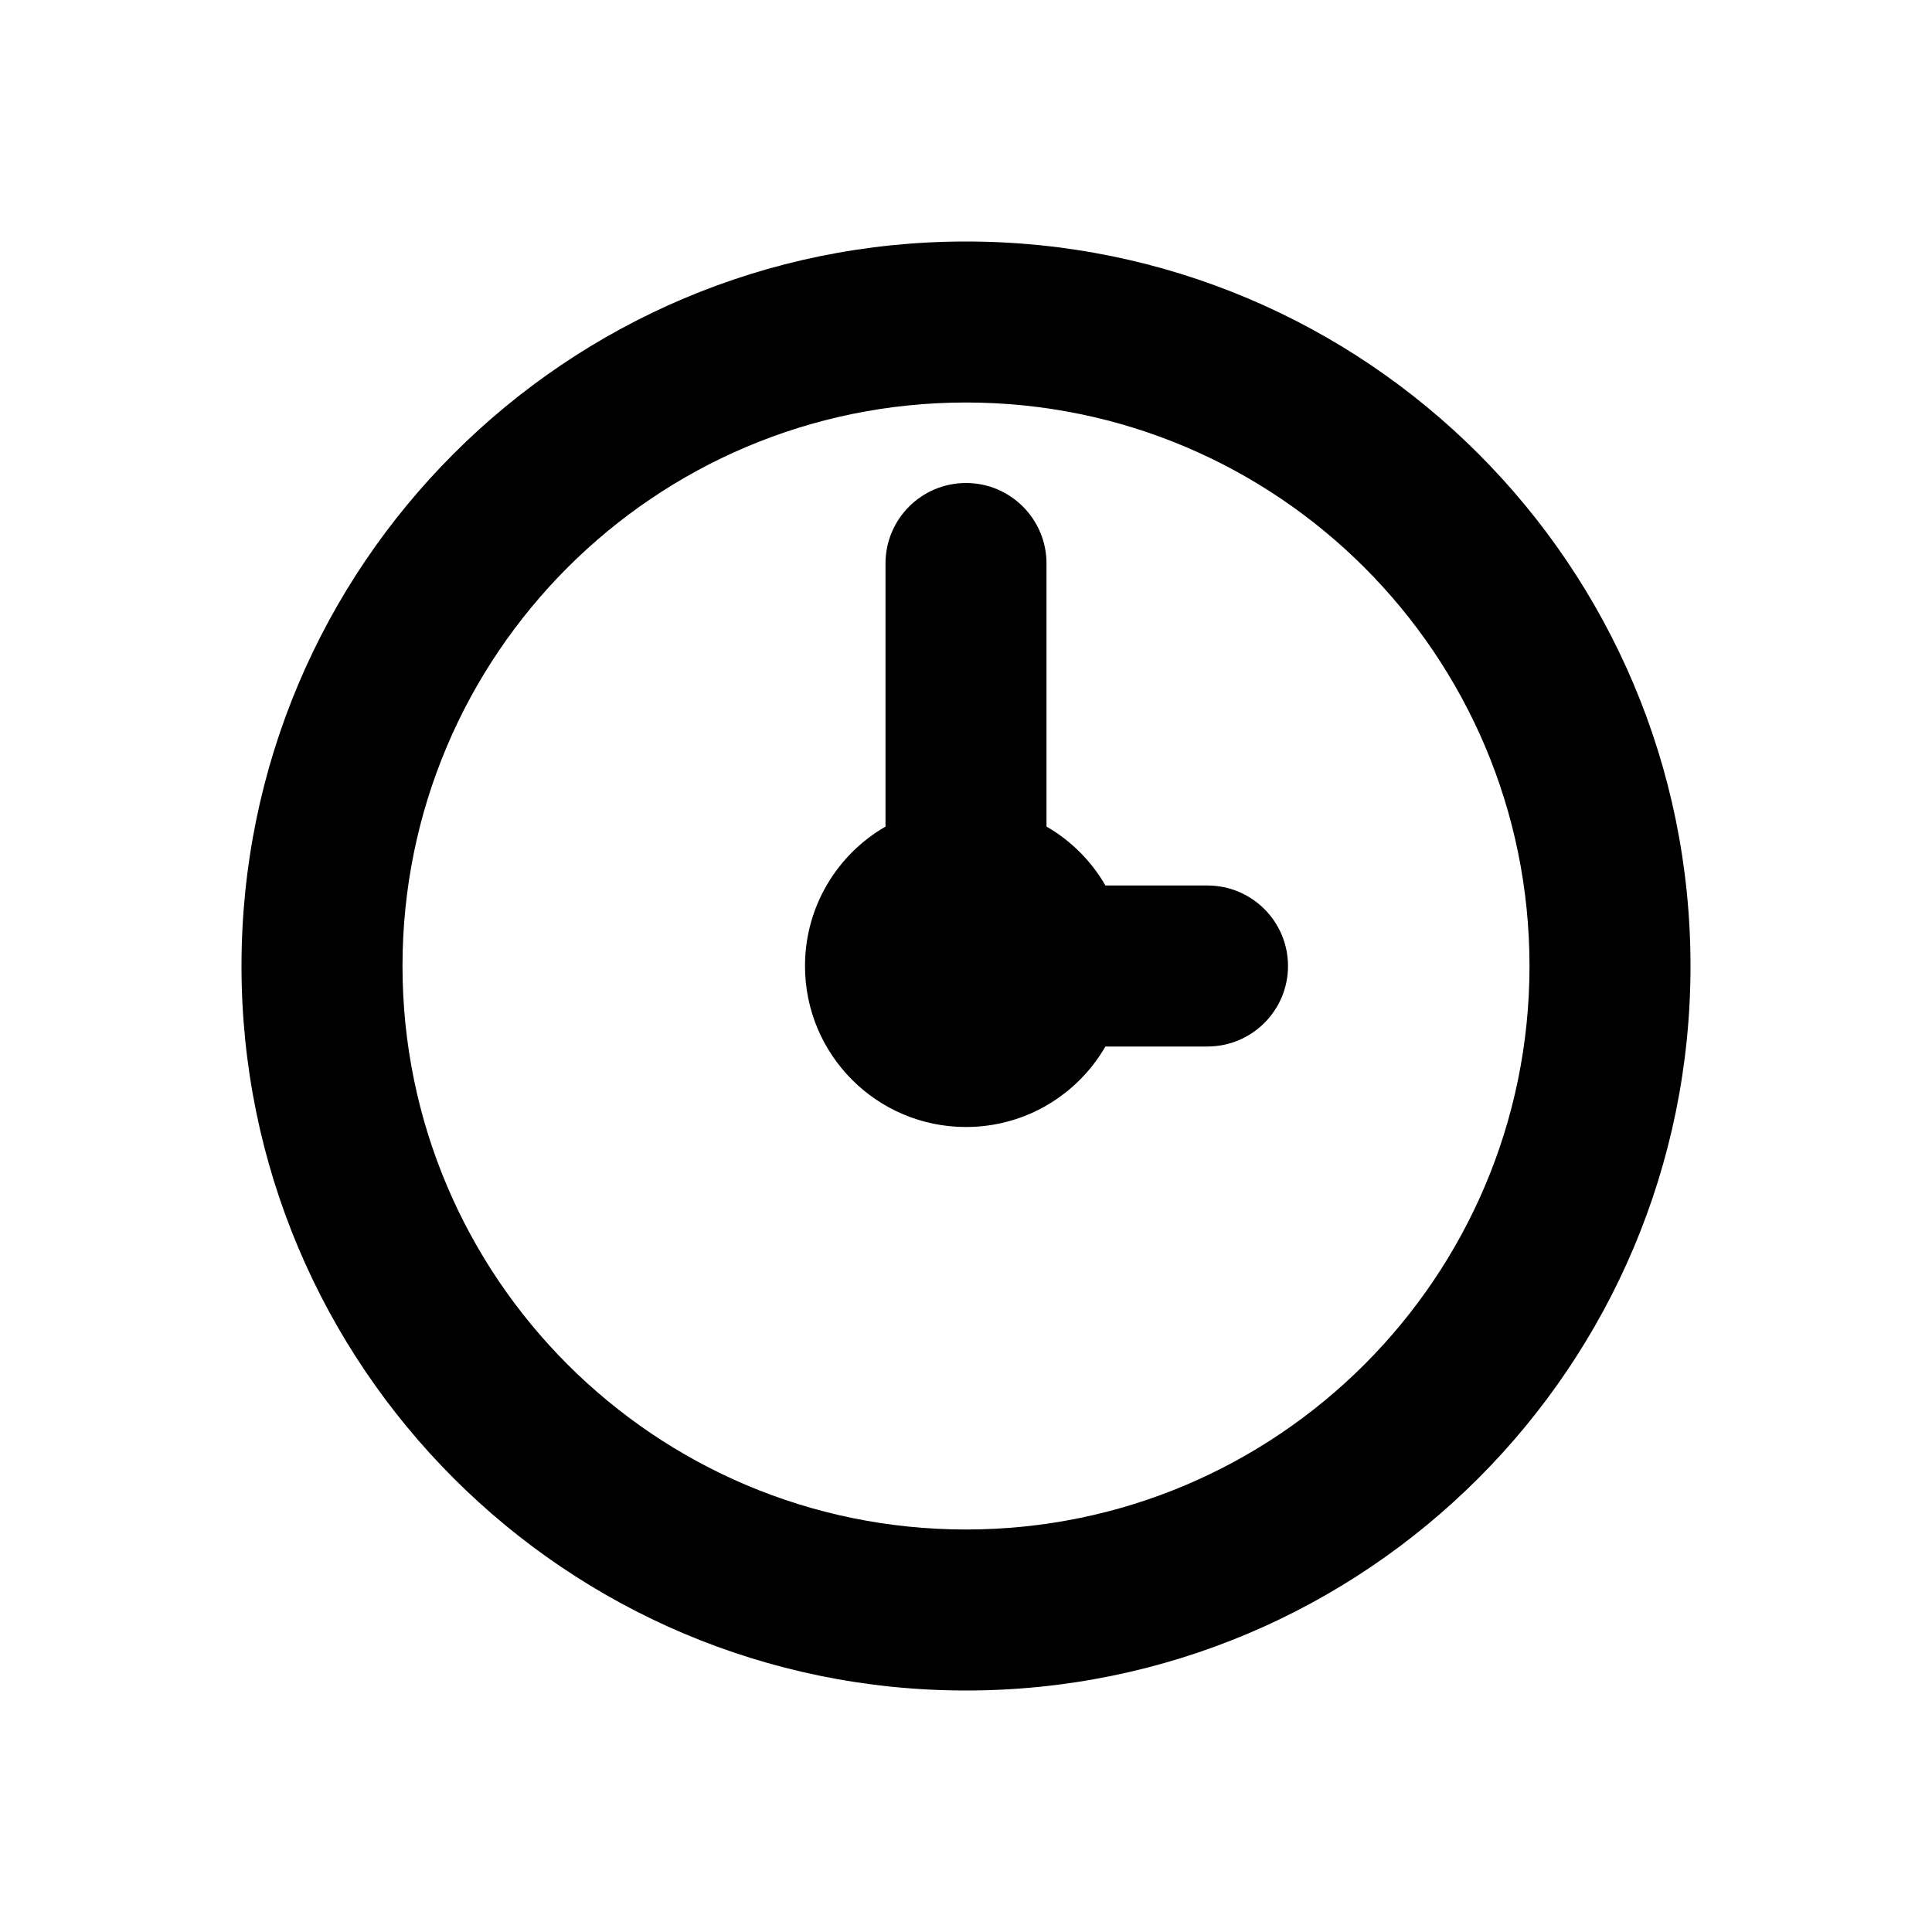
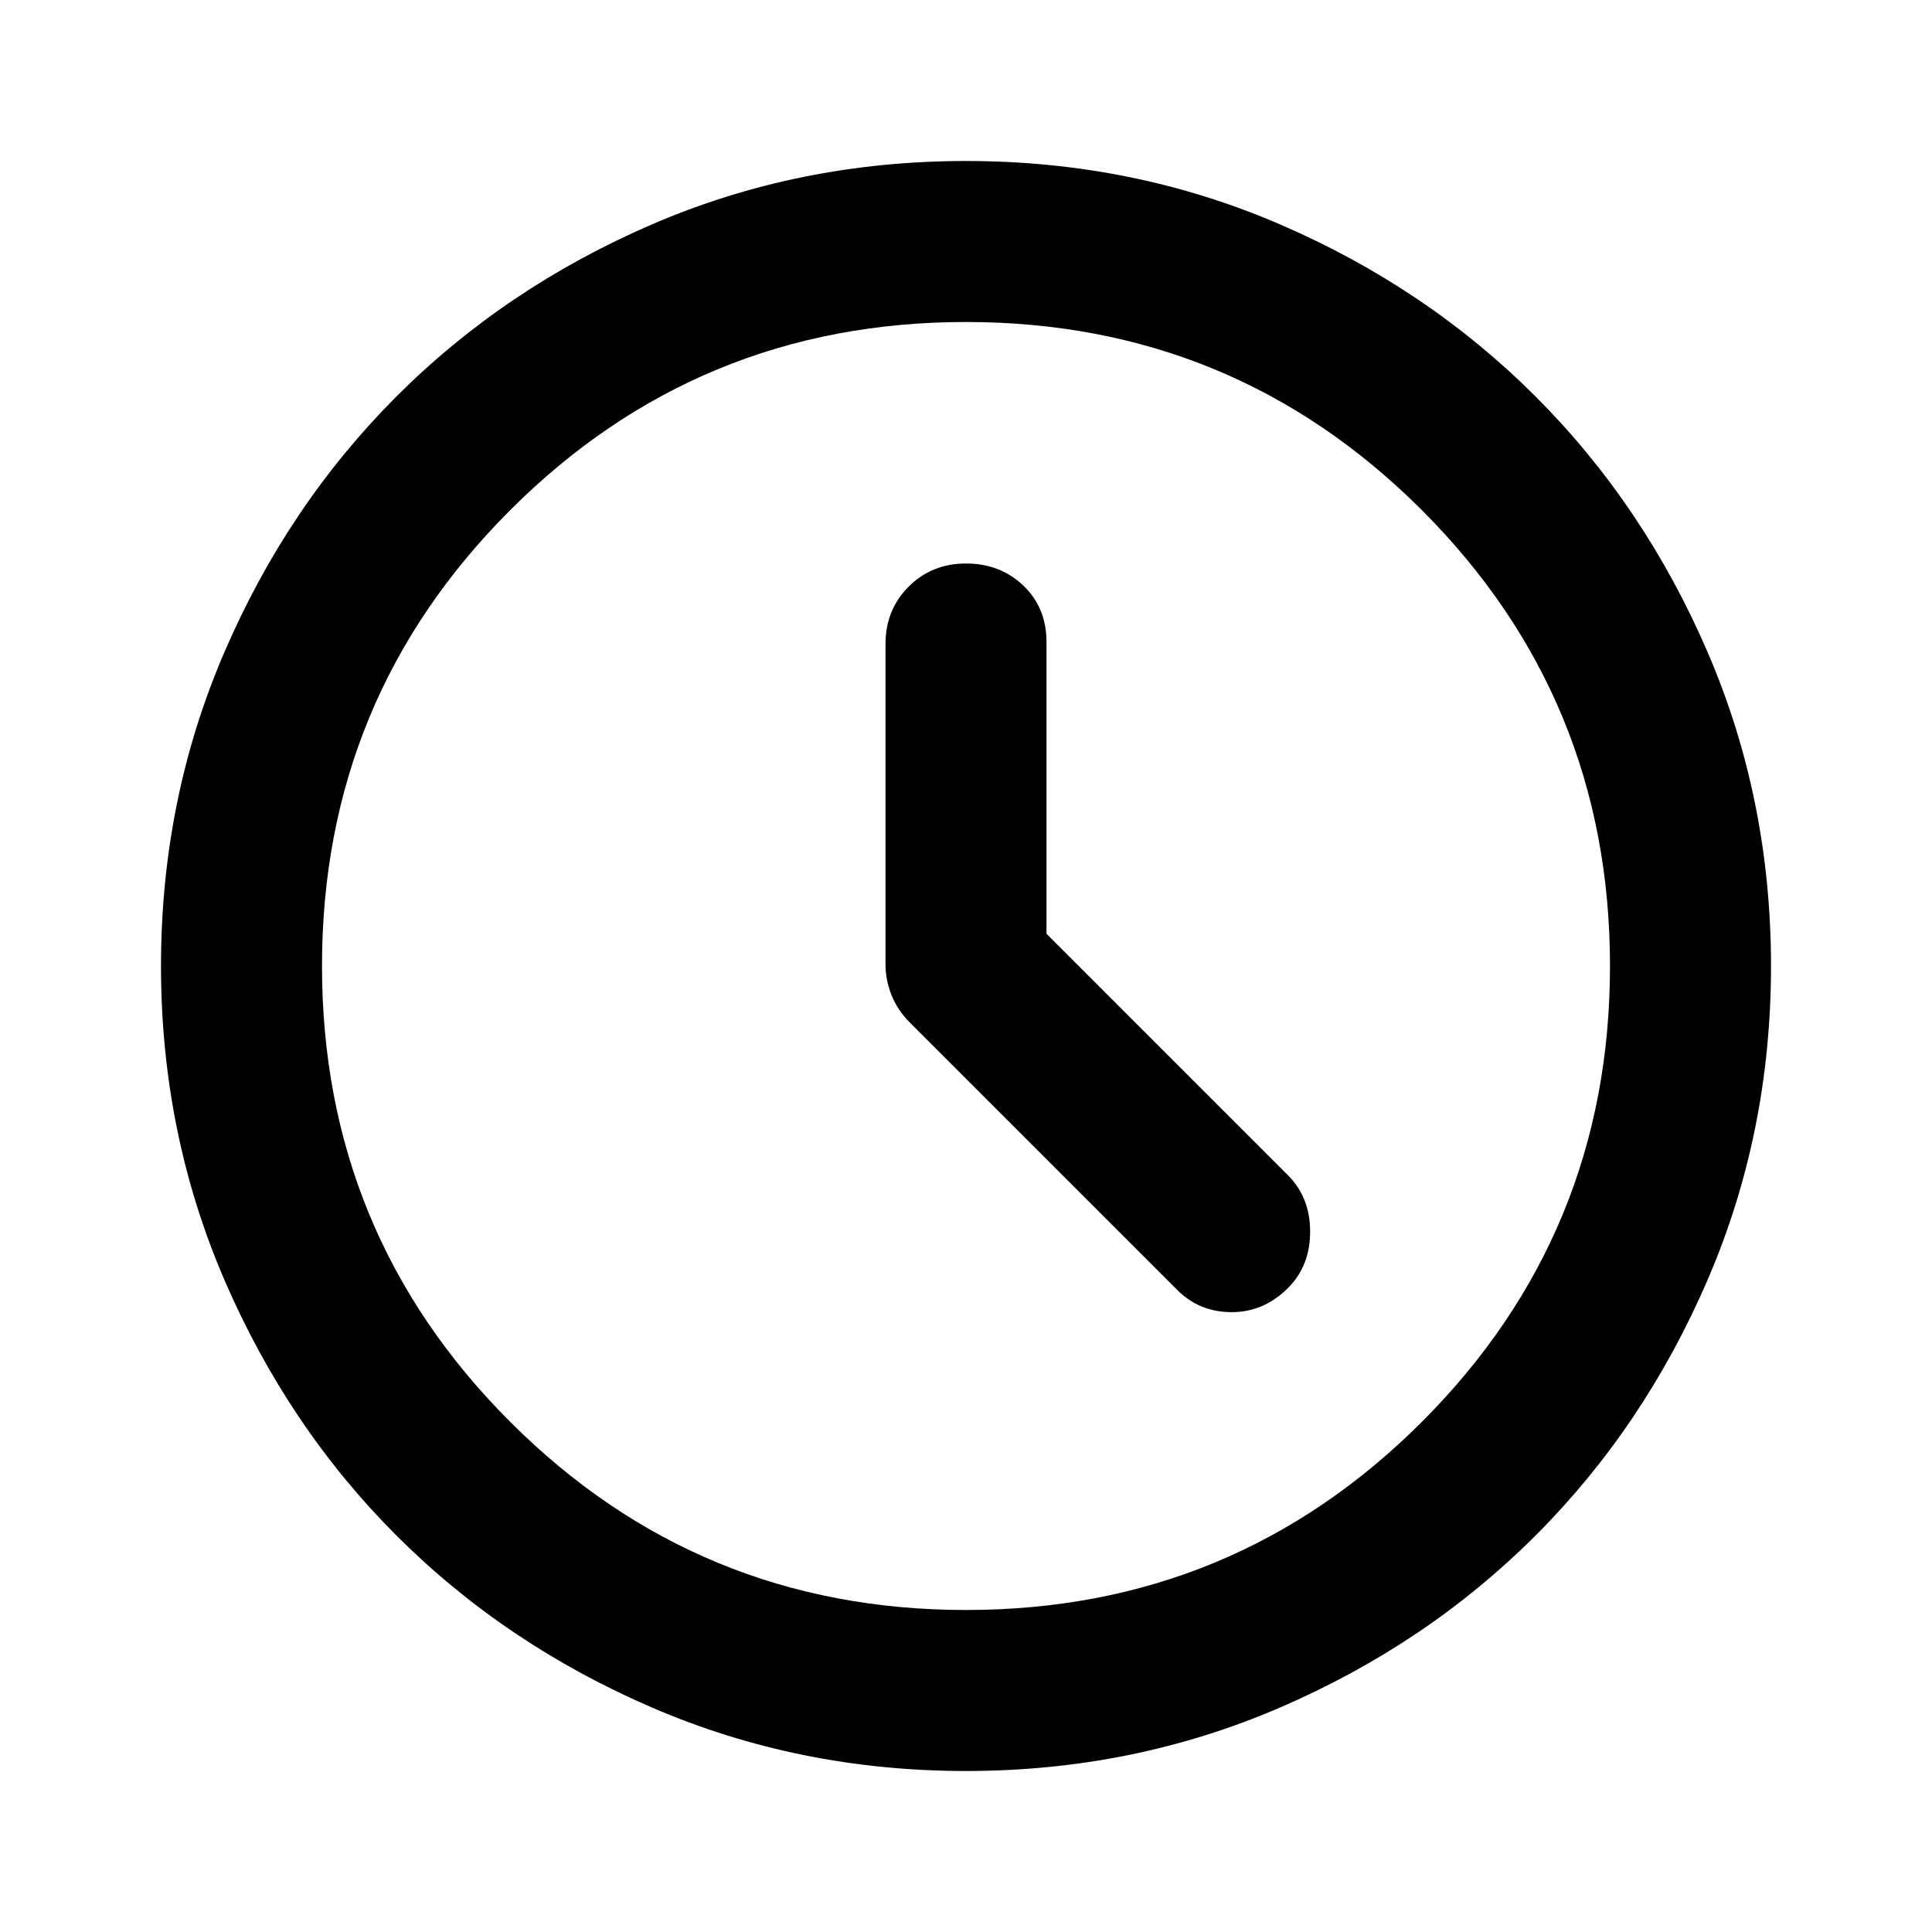
<svg xmlns="http://www.w3.org/2000/svg" width="24" height="24" viewBox="0 0 24 24">
-   <path fill="#000000" fill-rule="evenodd" d="M13.732,13 C13.387,13.598 12.74,14 12,14 C10.895,14 10,13.105 10,12 C10,11.26 10.402,10.613 11,10.268 L11,7 L11,7 C11,6.448 11.448,6 12,6 C12.552,6 13,6.448 13,7 L13,10.268 C13.304,10.443 13.557,10.696 13.732,11 L15,11 C15.552,11 16,11.448 16,12 C16,12.552 15.552,13 15,13 L13.732,13 Z M12,21 C7.029,21 3,16.971 3,12 C3,7.029 7.029,3 12,3 C16.971,3 21,7.029 21,12 C21,16.971 16.971,21 12,21 Z M12,19 C15.866,19 19,15.866 19,12 C19,8.134 15.866,5 12,5 C8.134,5 5,8.134 5,12 C5,15.866 8.134,19 12,19 Z" />
+   <path d="M14.625 16.025C14.808 16.208 15.033 16.3 15.3 16.3C15.567 16.3 15.8 16.2 16 16C16.183 15.817 16.275 15.583 16.275 15.3C16.275 15.017 16.183 14.783 16 14.6L13 11.6V7.975C13 7.692 12.904 7.458 12.713 7.275C12.521 7.092 12.283 7 12 7C11.717 7 11.479 7.096 11.288 7.287C11.096 7.479 11 7.717 11 8V11.975C11 12.108 11.025 12.237 11.075 12.362C11.125 12.487 11.2 12.6 11.3 12.7L14.625 16.025ZM12 22C10.617 22 9.317 21.737 8.1 21.212C6.883 20.687 5.825 19.975 4.925 19.075C4.025 18.175 3.313 17.117 2.788 15.9C2.263 14.683 2 13.383 2 12C2 10.617 2.263 9.317 2.788 8.1C3.313 6.883 4.025 5.825 4.925 4.925C5.825 4.025 6.883 3.312 8.1 2.787C9.317 2.262 10.617 2 12 2C13.383 2 14.683 2.262 15.9 2.787C17.117 3.312 18.175 4.025 19.075 4.925C19.975 5.825 20.687 6.883 21.212 8.1C21.737 9.317 22 10.617 22 12C22 13.383 21.737 14.683 21.212 15.9C20.687 17.117 19.975 18.175 19.075 19.075C18.175 19.975 17.117 20.687 15.9 21.212C14.683 21.737 13.383 22 12 22ZM12 20C14.217 20 16.104 19.221 17.663 17.663C19.221 16.104 20 14.217 20 12C20 9.783 19.221 7.896 17.663 6.337C16.104 4.779 14.217 4 12 4C9.783 4 7.896 4.779 6.338 6.337C4.779 7.896 4 9.783 4 12C4 14.217 4.779 16.104 6.338 17.663C7.896 19.221 9.783 20 12 20Z" fill="black" />
</svg>
